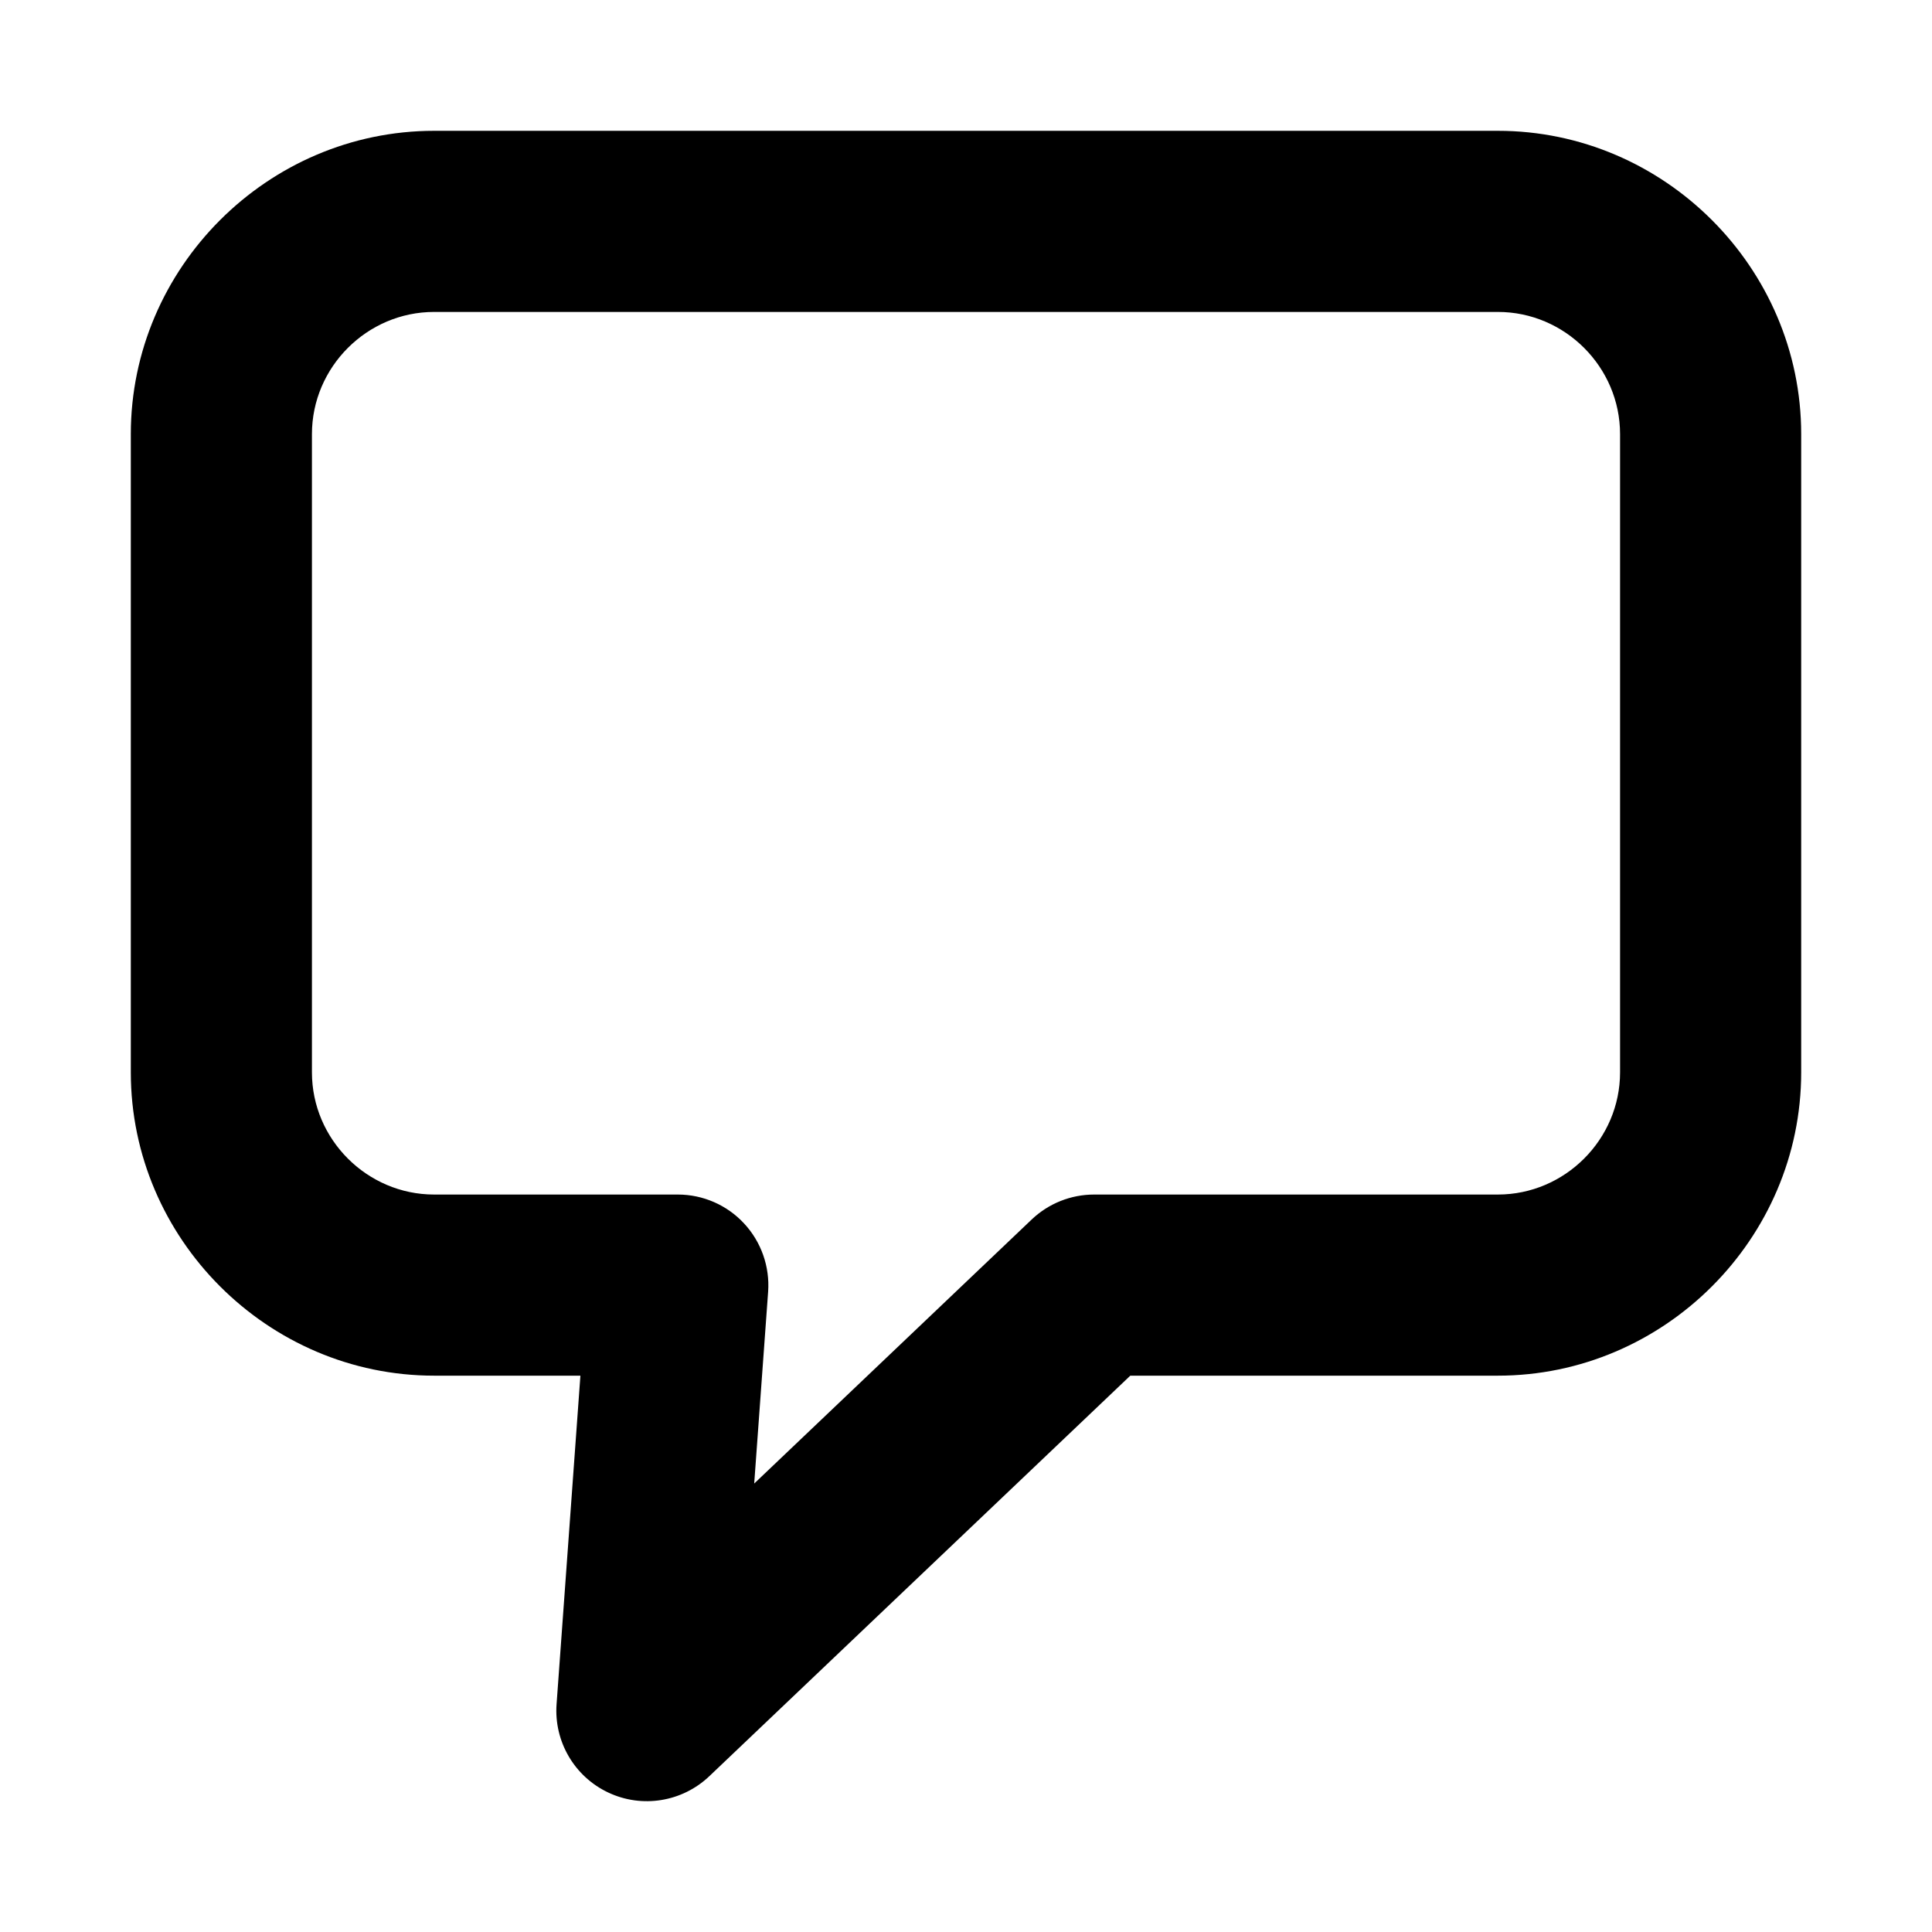
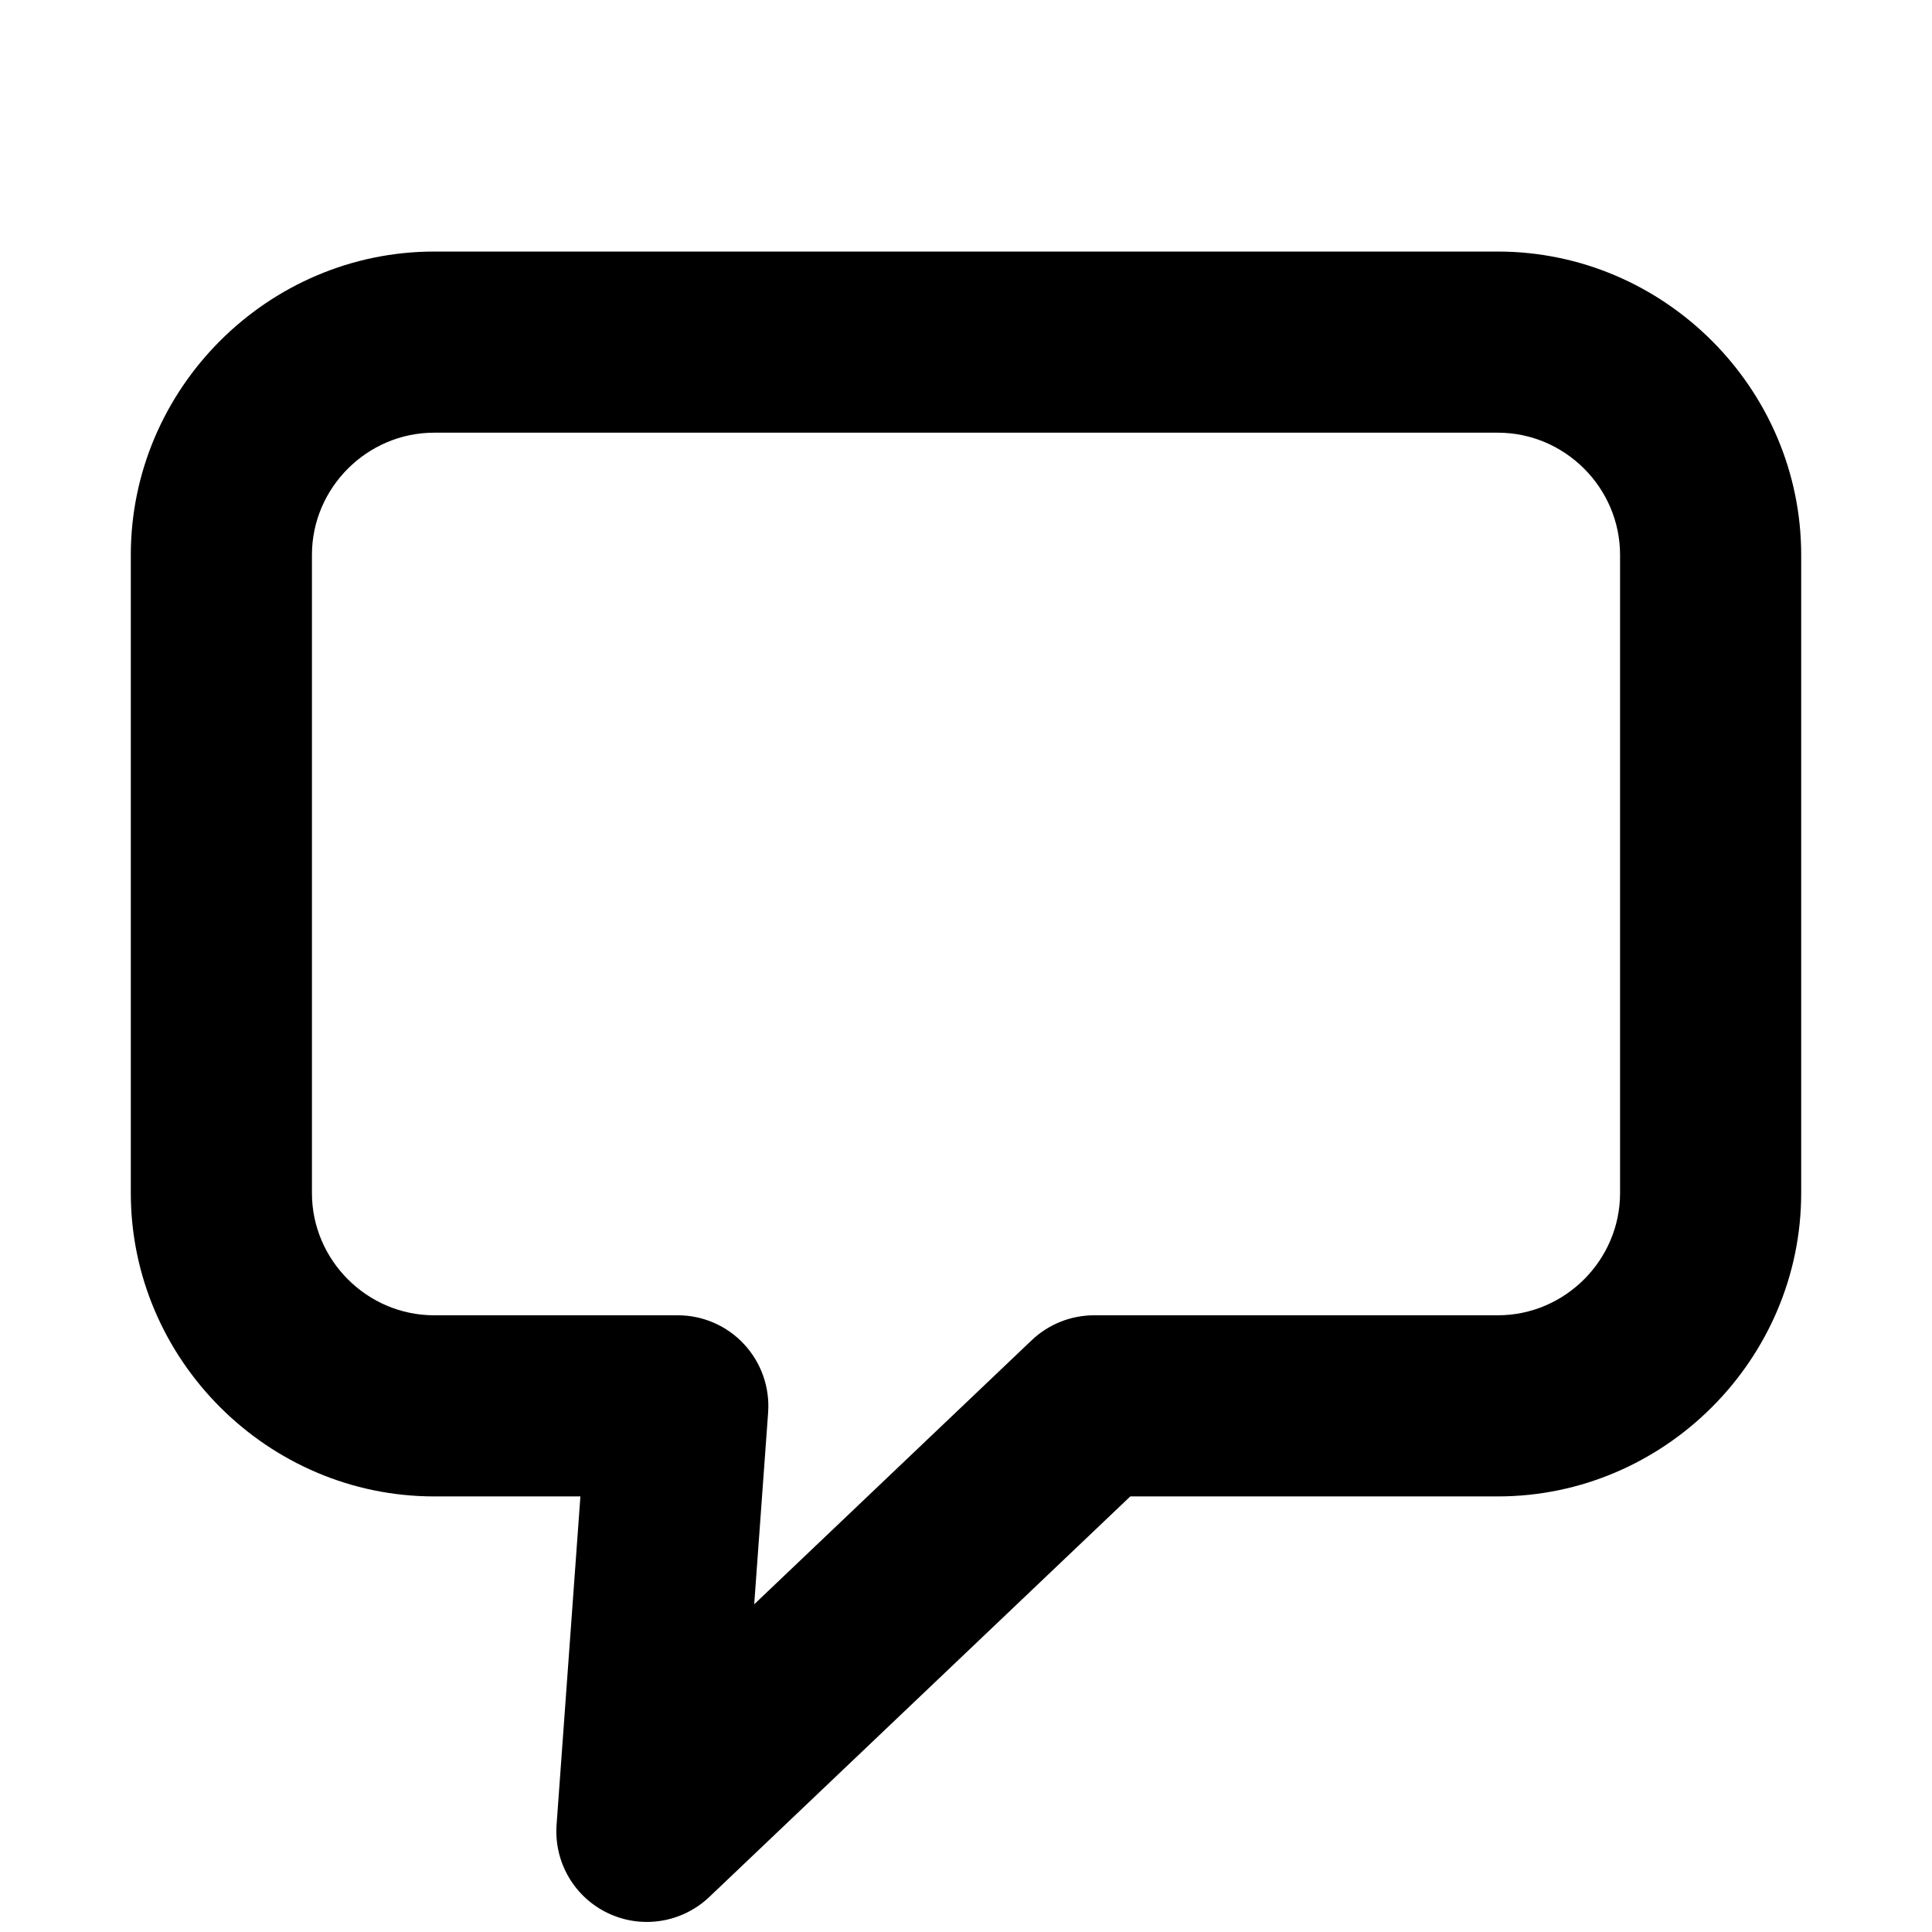
<svg xmlns="http://www.w3.org/2000/svg" viewBox="0 0 24 24" width="100%" height="100%" version="1.1" xml:space="preserve" fill="currentColor" title="Quote icon">
-   <path d="M6.914,21.169l0.296,-4.08l-1.817,0c-2.067,0 -3.768,-1.701 -3.768,-3.768l0,-7.928c0,-2.067 1.701,-3.768 3.768,-3.768l13.214,0c2.067,0 3.768,1.701 3.768,3.768l0,7.928c0,2.067 -1.701,3.768 -3.768,3.768l-4.566,0l-5.23,4.976c-0.337,0.32 -0.836,0.401 -1.256,0.202c-0.42,-0.198 -0.675,-0.635 -0.641,-1.098Zm2.455,-2.74l3.447,-3.28c0.209,-0.199 0.487,-0.31 0.776,-0.31l5.015,0c0.833,0 1.518,-0.685 1.518,-1.518l0,-7.928c0,-0.833 -0.685,-1.518 -1.518,-1.518l-13.214,0c-0.833,0 -1.518,0.685 -1.518,1.518l0,7.928c0,0.833 0.685,1.518 1.518,1.518l3.027,0c0.312,0 0.611,0.13 0.823,0.359c0.213,0.229 0.321,0.536 0.299,0.848l-0.173,2.383Z" />
+   <path d="M6.914,22.668l0.296,-4.079l-1.817,0c-2.067,0 -3.768,-1.701 -3.768,-3.768l0,-7.928c0,-2.067 1.701,-3.768 3.768,-3.768l13.214,-0c2.067,-0 3.768,1.701 3.768,3.768l0,7.928c0,2.067 -1.701,3.768 -3.768,3.768l-4.566,0l-5.23,4.976c-0.337,0.32 -0.836,0.401 -1.256,0.202c-0.42,-0.198 -0.675,-0.635 -0.641,-1.099Zm2.455,-2.739l3.447,-3.28c0.209,-0.199 0.487,-0.31 0.776,-0.31l5.015,0c0.833,0 1.518,-0.685 1.518,-1.518l0,-7.928c0,-0.833 -0.685,-1.518 -1.518,-1.518l-13.214,-0c-0.833,-0 -1.518,0.685 -1.518,1.518l0,7.928c0,0.833 0.685,1.518 1.518,1.518l3.027,0c0.312,0 0.611,0.13 0.823,0.359c0.213,0.229 0.321,0.536 0.299,0.848l-0.173,2.383Z" />
</svg>
